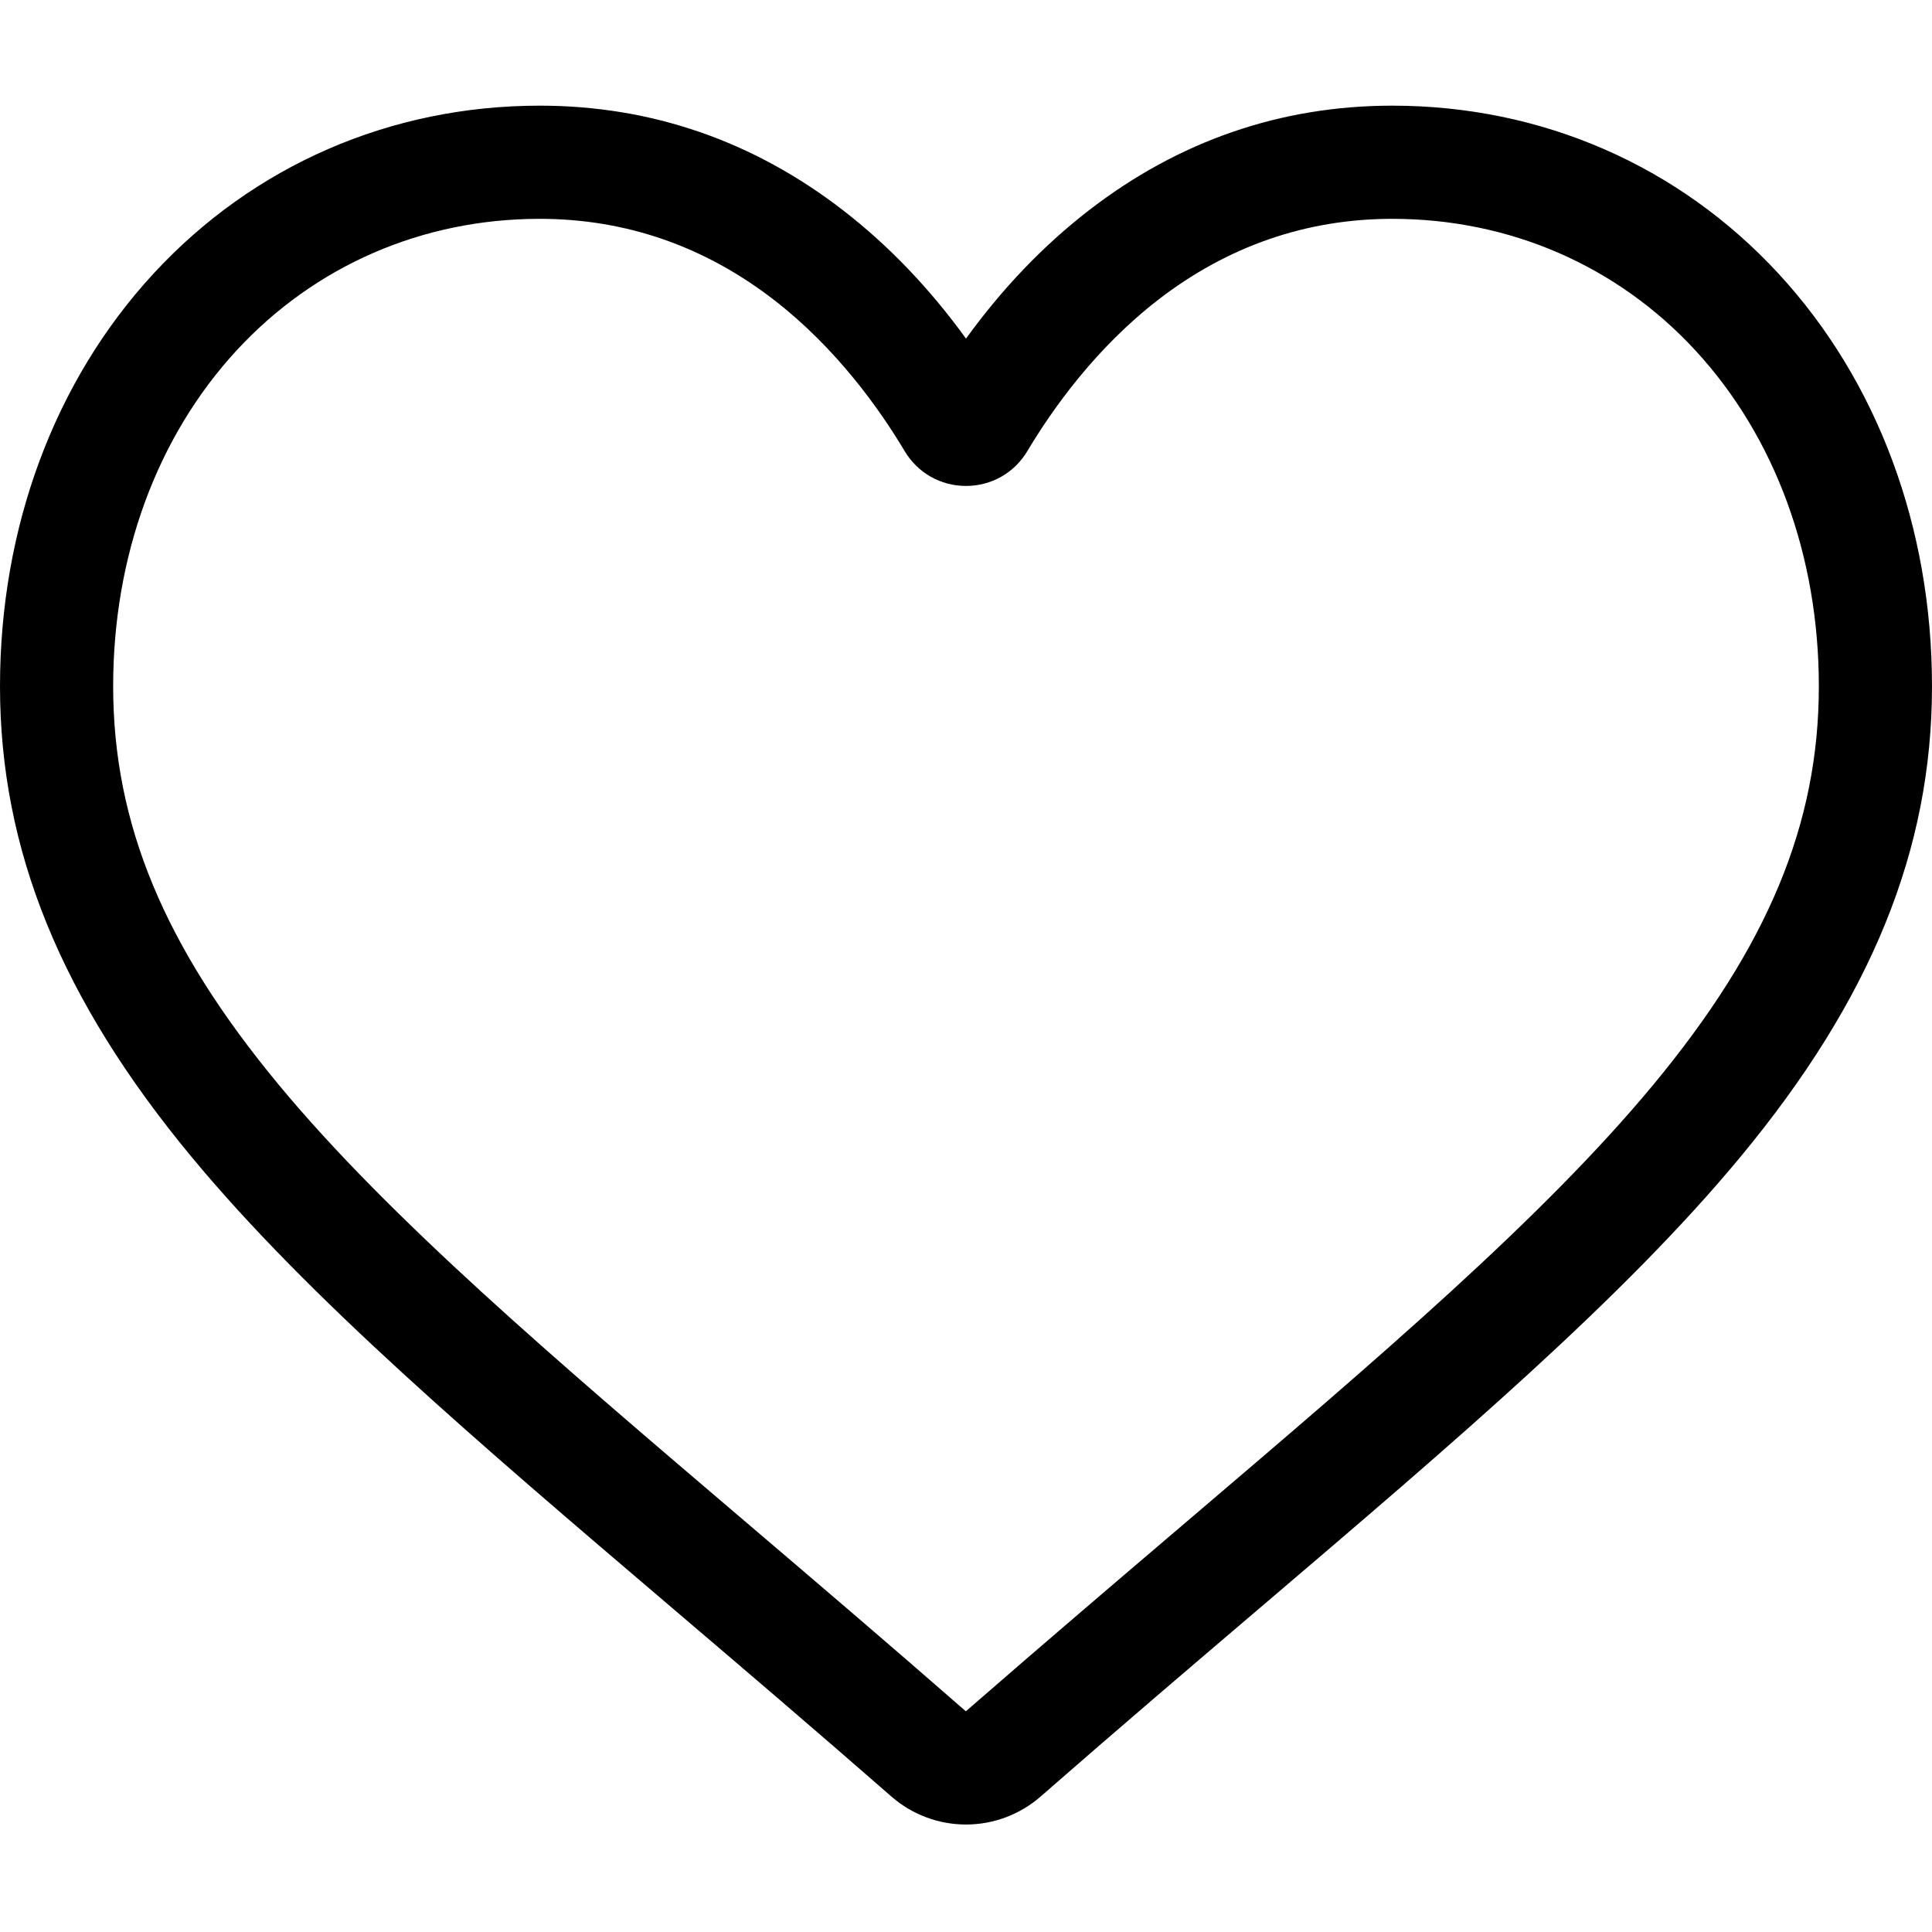
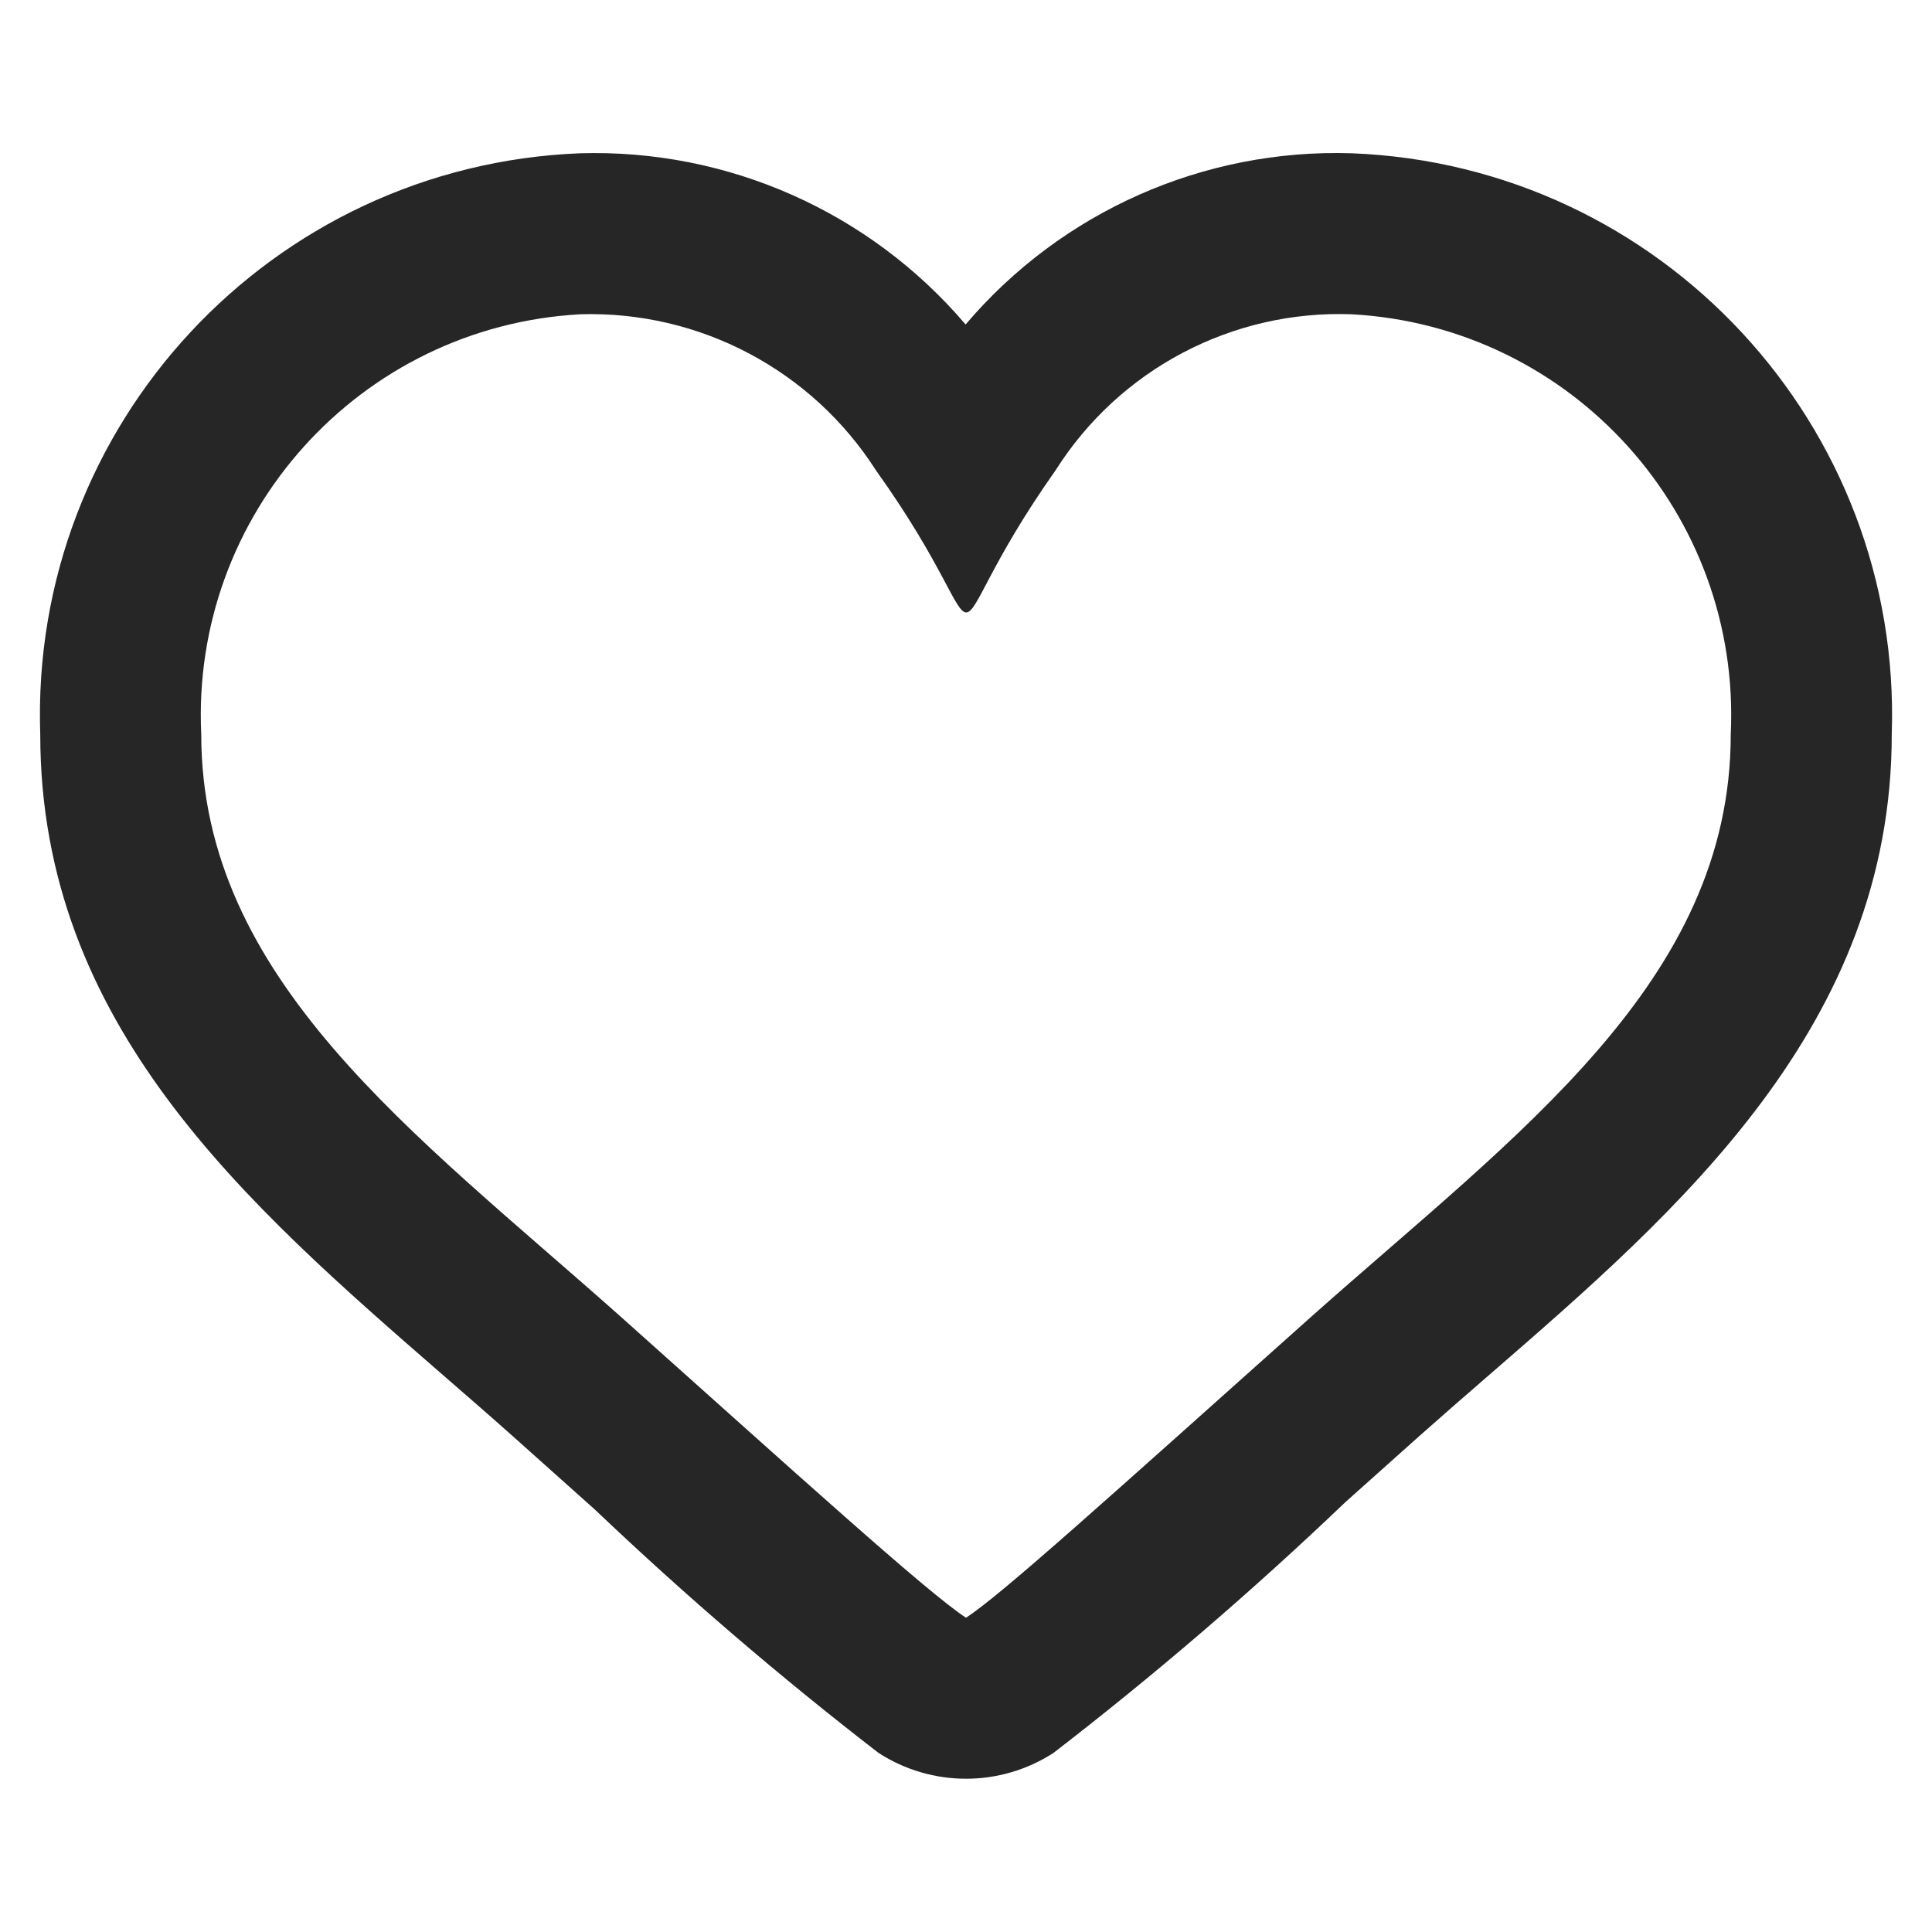
- <svg xmlns="http://www.w3.org/2000/svg" viewBox="0 -28 512.001 512">
-   <path d="m256 455.516c-7.289 0-14.316-2.641-19.793-7.438-20.684-18.086-40.625-35.082-58.219-50.074l-.09-.078c-51.582-43.957-96.125-81.918-127.117-119.312-34.645-41.805-50.781-81.441-50.781-124.742 0-42.07 14.426-80.883 40.617-109.293 26.504-28.746 62.871-44.578 102.414-44.578 29.555 0 56.621 9.344 80.445 27.77 12.023 9.301 22.922 20.684 32.523 33.961 9.605-13.277 20.5-24.66 32.527-33.961 23.824-18.426 50.891-27.77 80.445-27.77 39.539 0 75.91 15.832 102.414 44.578 26.191 28.41 40.613 67.223 40.613 109.293 0 43.301-16.133 82.938-50.777 124.738-30.992 37.398-75.531 75.355-127.105 119.309-17.625 15.016-37.598 32.039-58.328 50.168-5.473 4.789-12.504 7.43-19.789 7.43zm-112.969-425.523c-31.066 0-59.605 12.398-80.367 34.914-21.07 22.855-32.676 54.449-32.676 88.965 0 36.418 13.535 68.988 43.883 105.605 29.332 35.395 72.961 72.574 123.477 115.625l.094.078c17.66 15.051 37.68 32.113 58.516 50.332 20.961-18.254 41.012-35.344 58.707-50.418 50.512-43.051 94.137-80.223 123.469-115.617 30.344-36.617 43.879-69.188 43.879-105.605 0-34.516-11.605-66.109-32.676-88.965-20.758-22.516-49.301-34.914-80.363-34.914-22.758 0-43.652 7.234-62.102 21.5-16.441 12.719-27.895 28.797-34.609 40.047-3.453 5.785-9.531 9.238-16.262 9.238s-12.809-3.453-16.262-9.238c-6.711-11.25-18.164-27.328-34.609-40.047-18.449-14.266-39.344-21.5-62.098-21.5zm0 0" />
+ <svg aria-label="Like" class="_8-yf5 " color="#262626" fill="#262626" height="24" role="img" viewBox="0 0 24 24" width="24">
+   <path d="M16.792 3.904A4.989 4.989 0 0121.5 9.122c0 3.072-2.652 4.959-5.197 7.222-2.512 2.243-3.865 3.469-4.303 3.752-.477-.309-2.143-1.823-4.303-3.752C5.141 14.072 2.5 12.167 2.5 9.122a4.989 4.989 0 014.708-5.218 4.21 4.21 0 013.675 1.941c.84 1.175.98 1.763 1.12 1.763s.278-.588 1.11-1.766a4.17 4.17 0 013.679-1.938m0-2a6.04 6.04 0 00-4.797 2.127 6.052 6.052 0 00-4.787-2.127A6.985 6.985 0 00.5 9.122c0 3.61 2.55 5.827 5.015 7.97.283.246.569.494.853.747l1.027.918a44.998 44.998 0 003.518 3.018 2 2 0 002.174 0 45.263 45.263 0 003.626-3.115l.922-.824c.293-.26.59-.519.885-.774 2.334-2.025 4.98-4.32 4.98-7.94a6.985 6.985 0 00-6.708-7.218z" />
</svg>
